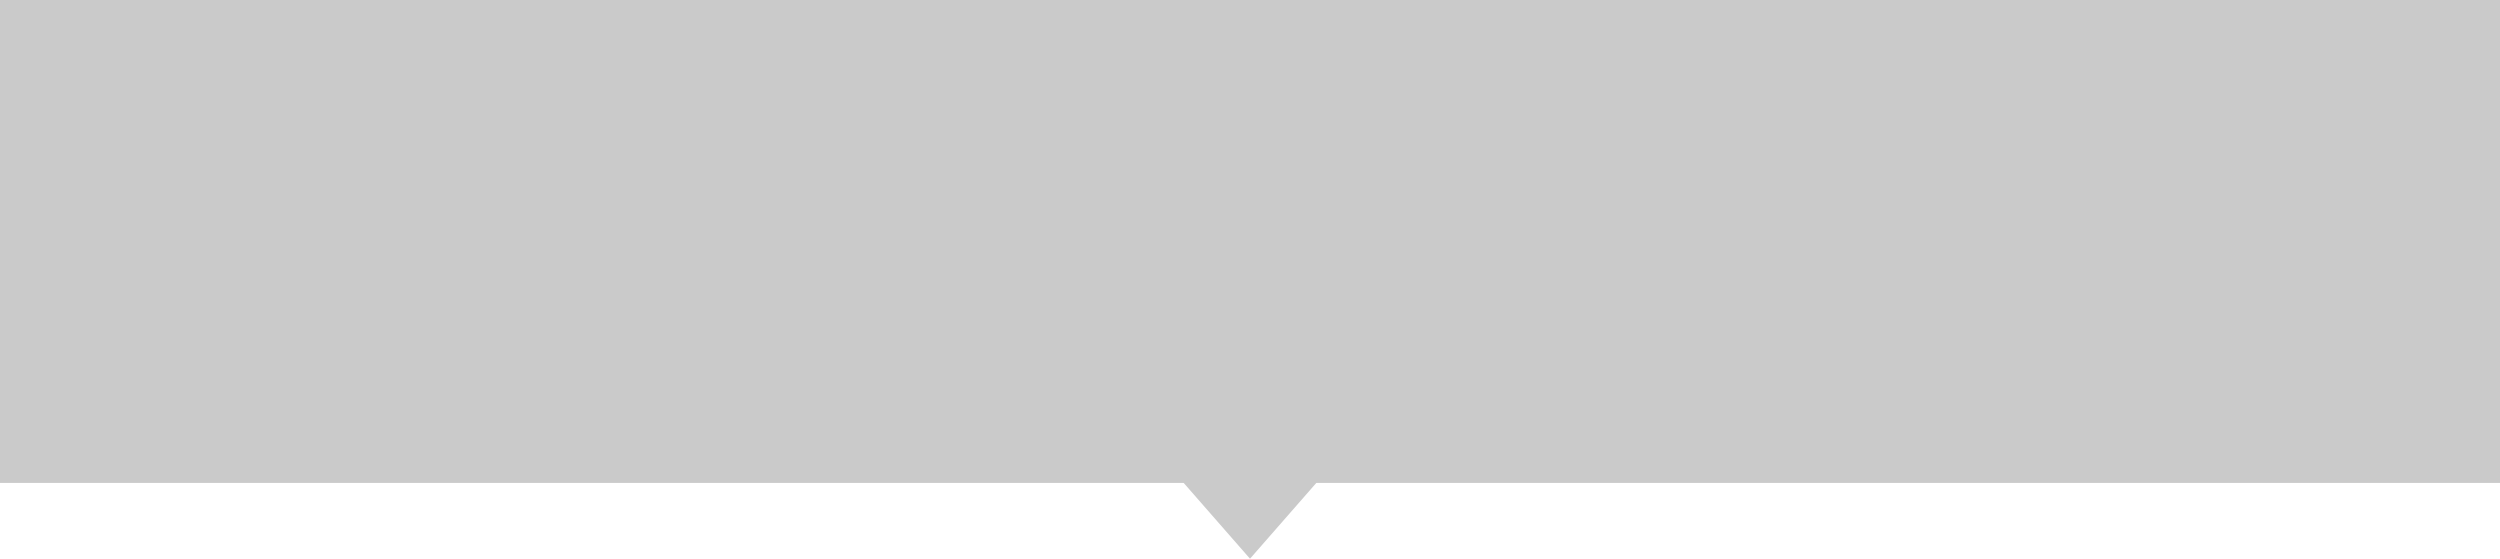
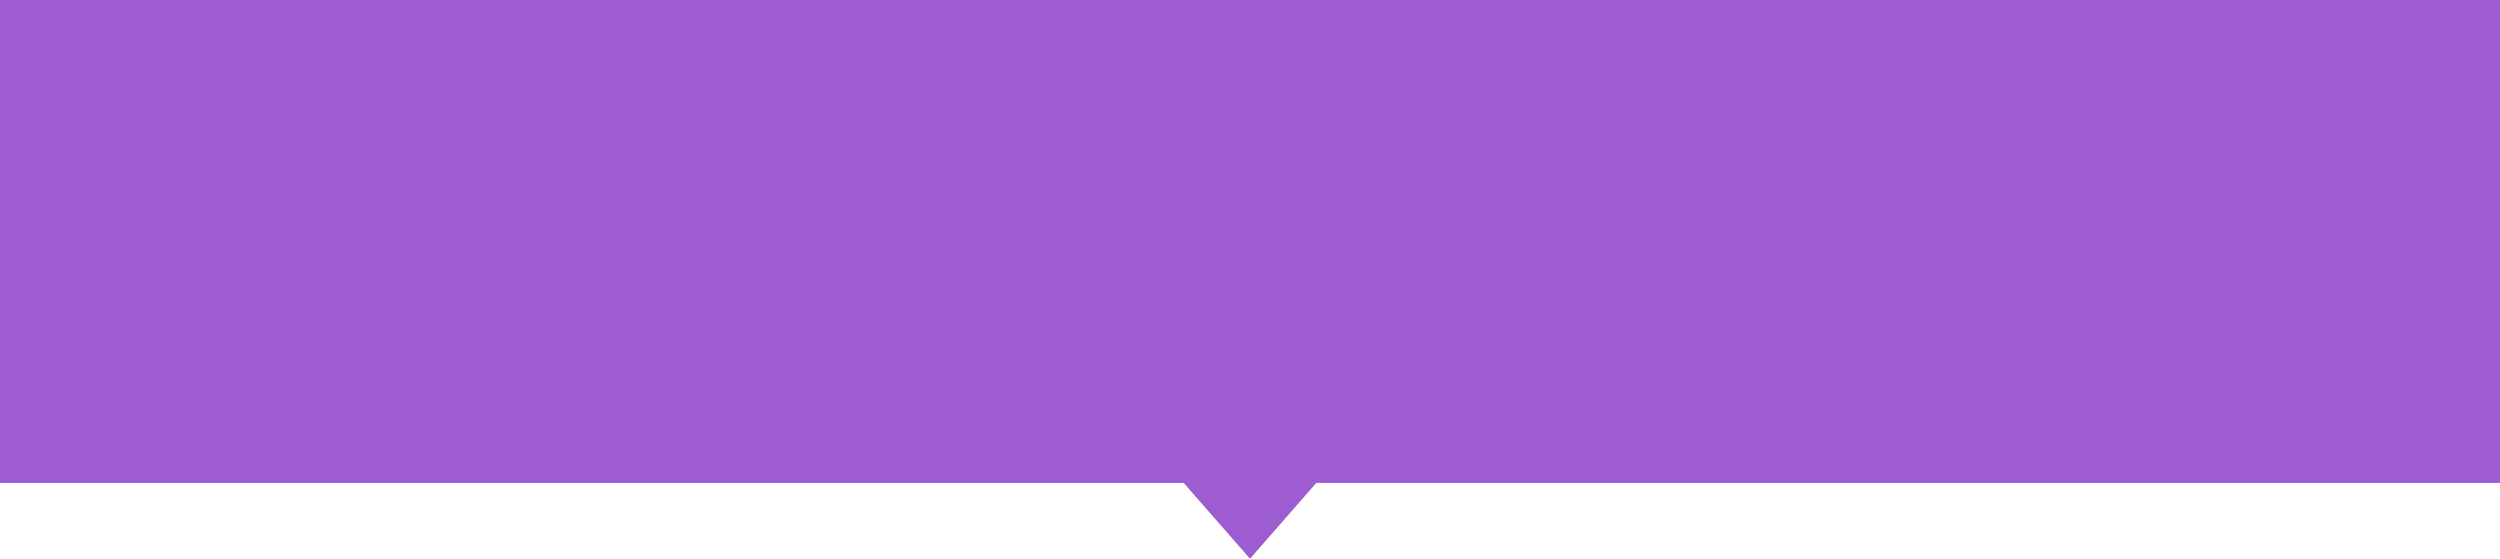
<svg xmlns="http://www.w3.org/2000/svg" width="264" height="59" viewBox="0 0 264 59" fill="none">
-   <path d="M264 51L139 51L132 59L125 51L6.99382e-07 51L5.15794e-06 -2.30796e-05L264 0L264 32L264 51Z" fill="#CACACA" />
+   <path d="M264 51L139 51L132 59L125 51L6.99382e-07 51L5.15794e-06 -2.30796e-05L264 0L264 32L264 51Z" fill="#9D5CD0" />
</svg>
